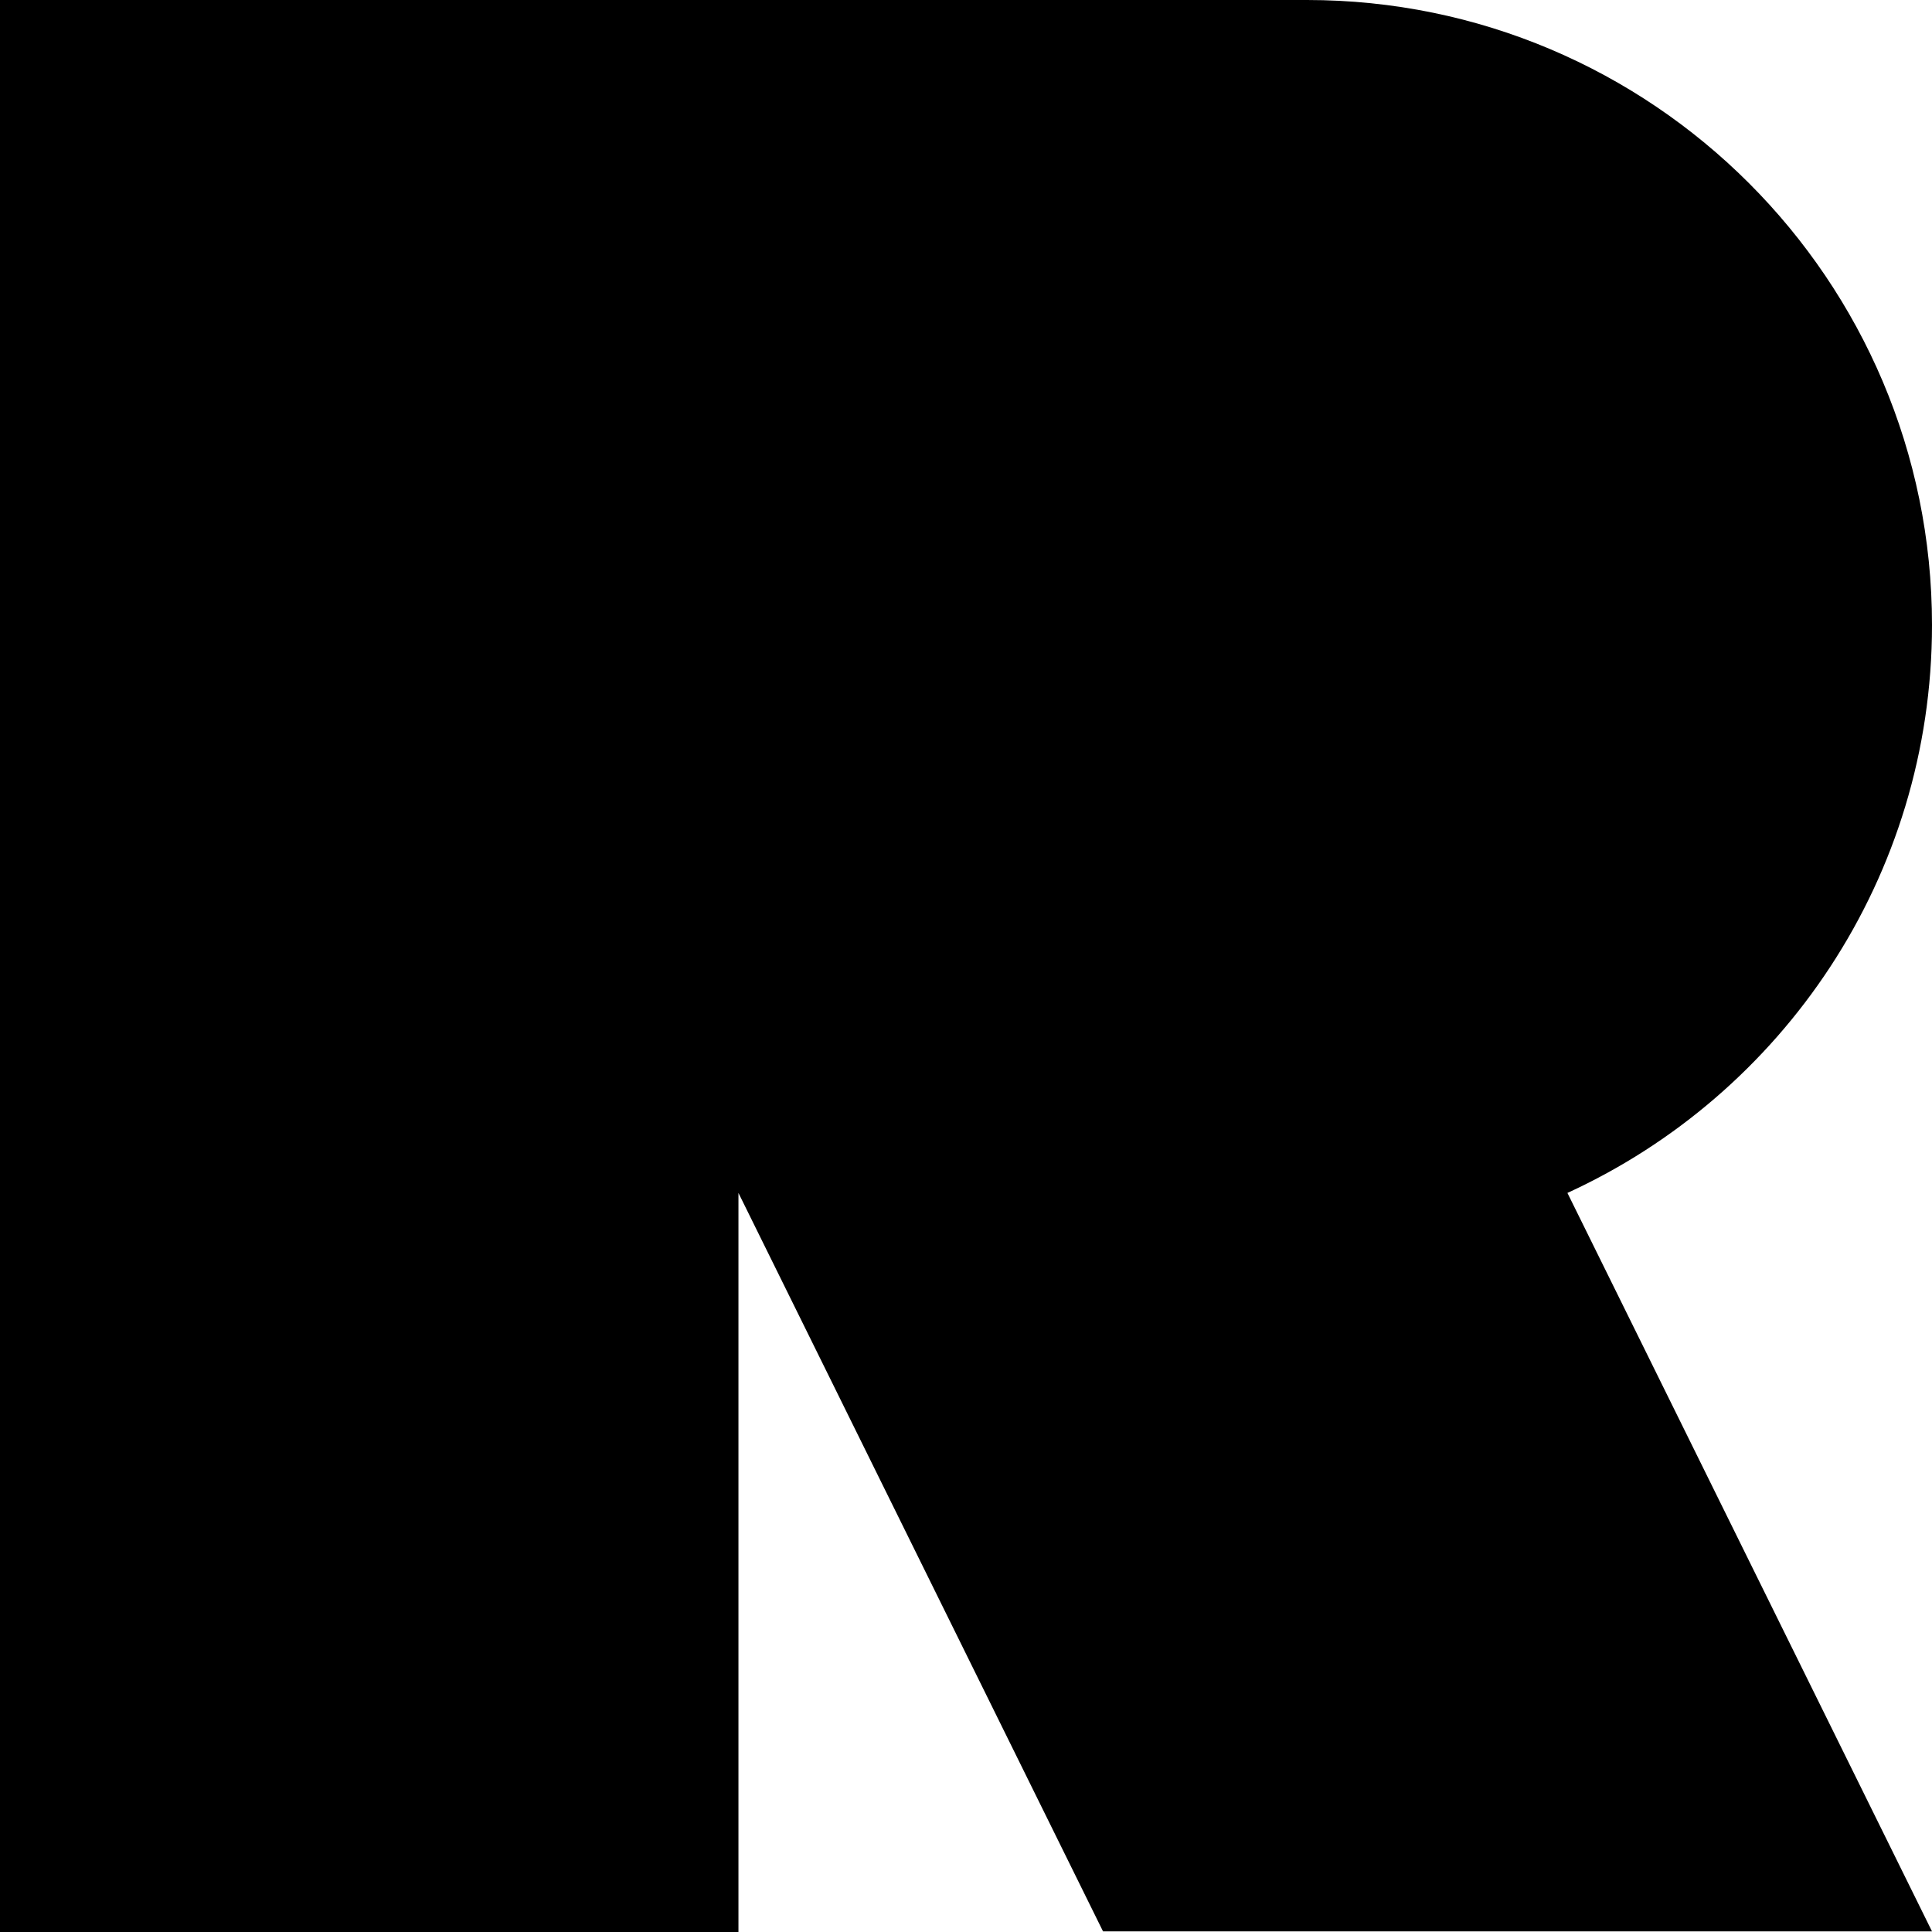
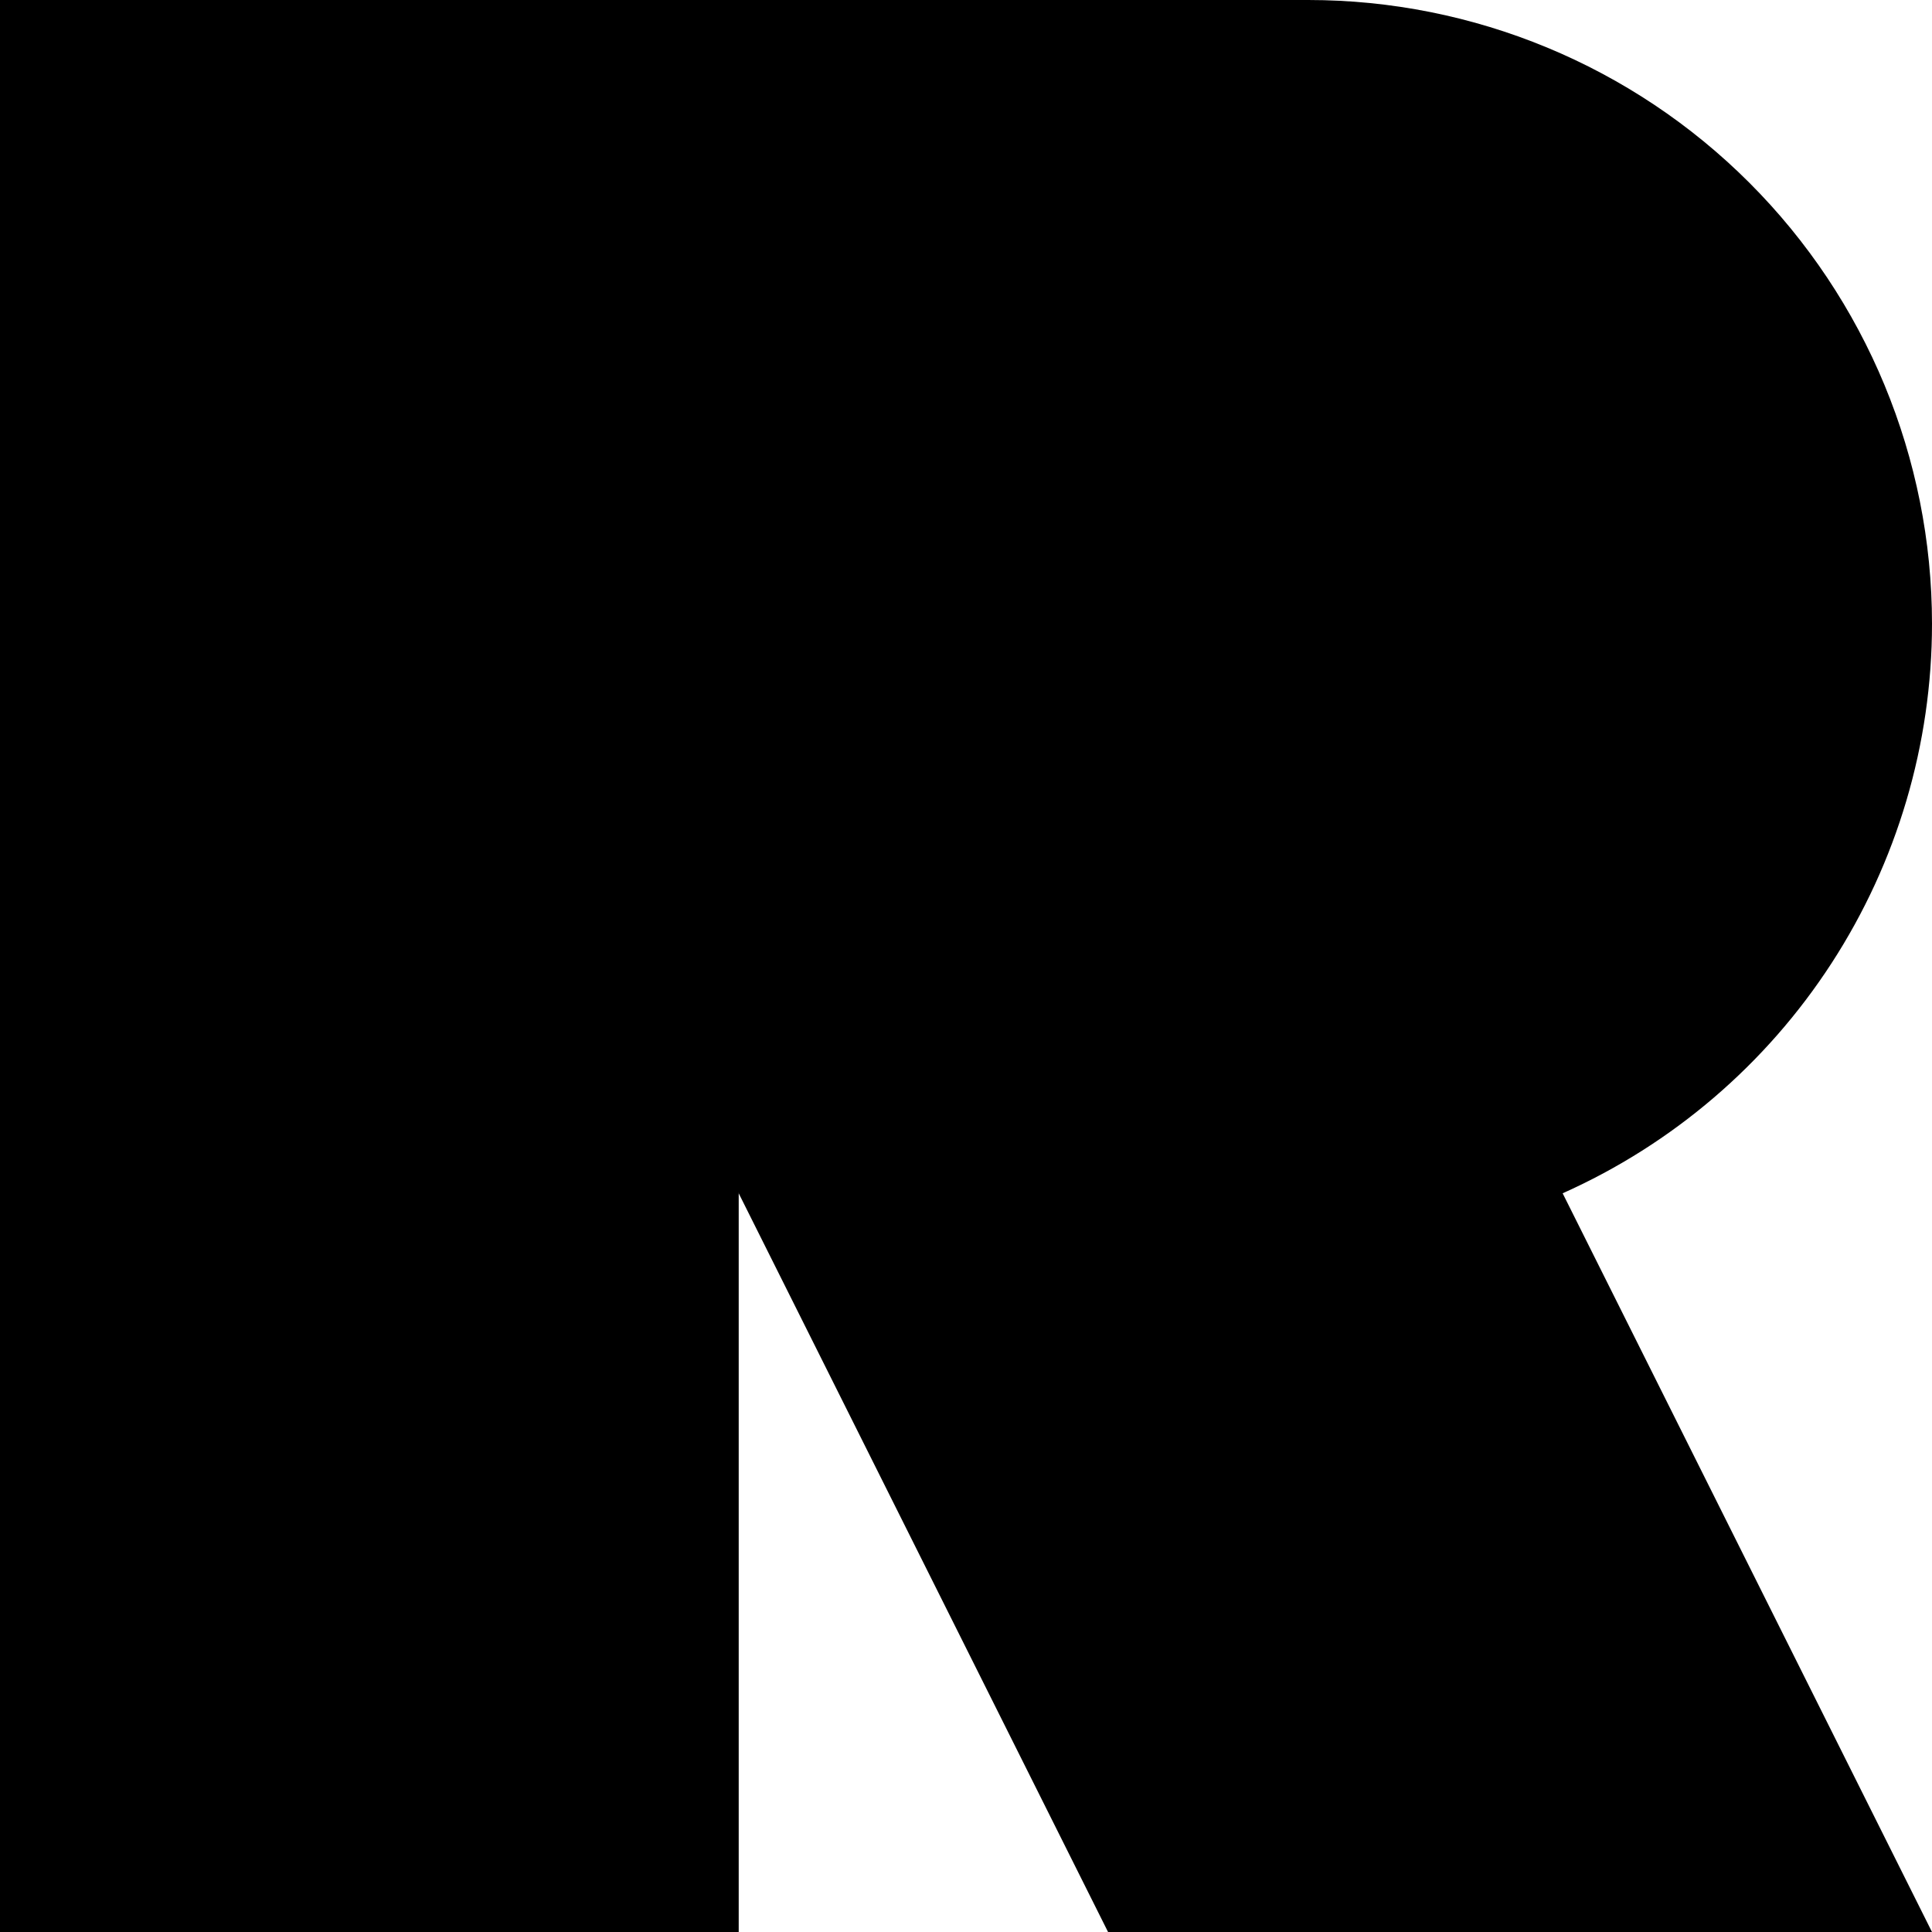
- <svg xmlns="http://www.w3.org/2000/svg" version="1.1" id="Livello_2_00000043453720057002359430000017870675383843502731_" x="0px" y="0px" viewBox="0 0 311.6 311.6" style="enable-background:new 0 0 311.6 311.6;" xml:space="preserve">
-   <style type="text/css">
- 	.st0{fill:currentColor;}
- </style>
-   <g>
-     <path class="st0" d="M311.6,100.8L311.6,100.8C311.6,45.1,266.4,0,210.8,0h-52.9h-38.8H110H24.2H0v311.6h119.1V192.4l58.8,119.1   h133.7l-58.8-119.1C287.5,176.5,311.6,141.5,311.6,100.8z" />
+ <svg xmlns="http://www.w3.org/2000/svg" viewBox="0 0 618.182 618.182">
+   <g fill="currentColor">
+     <path d="M0,0 L236.364,0 L236.364,618.182 L0,618.182 Z" />
+     <path d="M45.455,0 L354.545,618.182 L618.182,618.182 L309.091,0 Z" />
+     <path d="M219.008,0 L418.595,0 C471.529,0 522.294,21.028 559.724,58.458 C597.154,95.888 618.182,146.653 618.182,199.587 C618.182,238.13 607.022,275.848 586.05,308.186 C565.078,340.524 535.191,366.098 500,381.818 C474.386,393.26 446.648,399.174 418.595,399.174 C365.661,399.174 314.895,378.146 277.465,340.716 C240.036,303.287 219.008,252.521 219.008,199.587 Z" />
  </g>
</svg>
